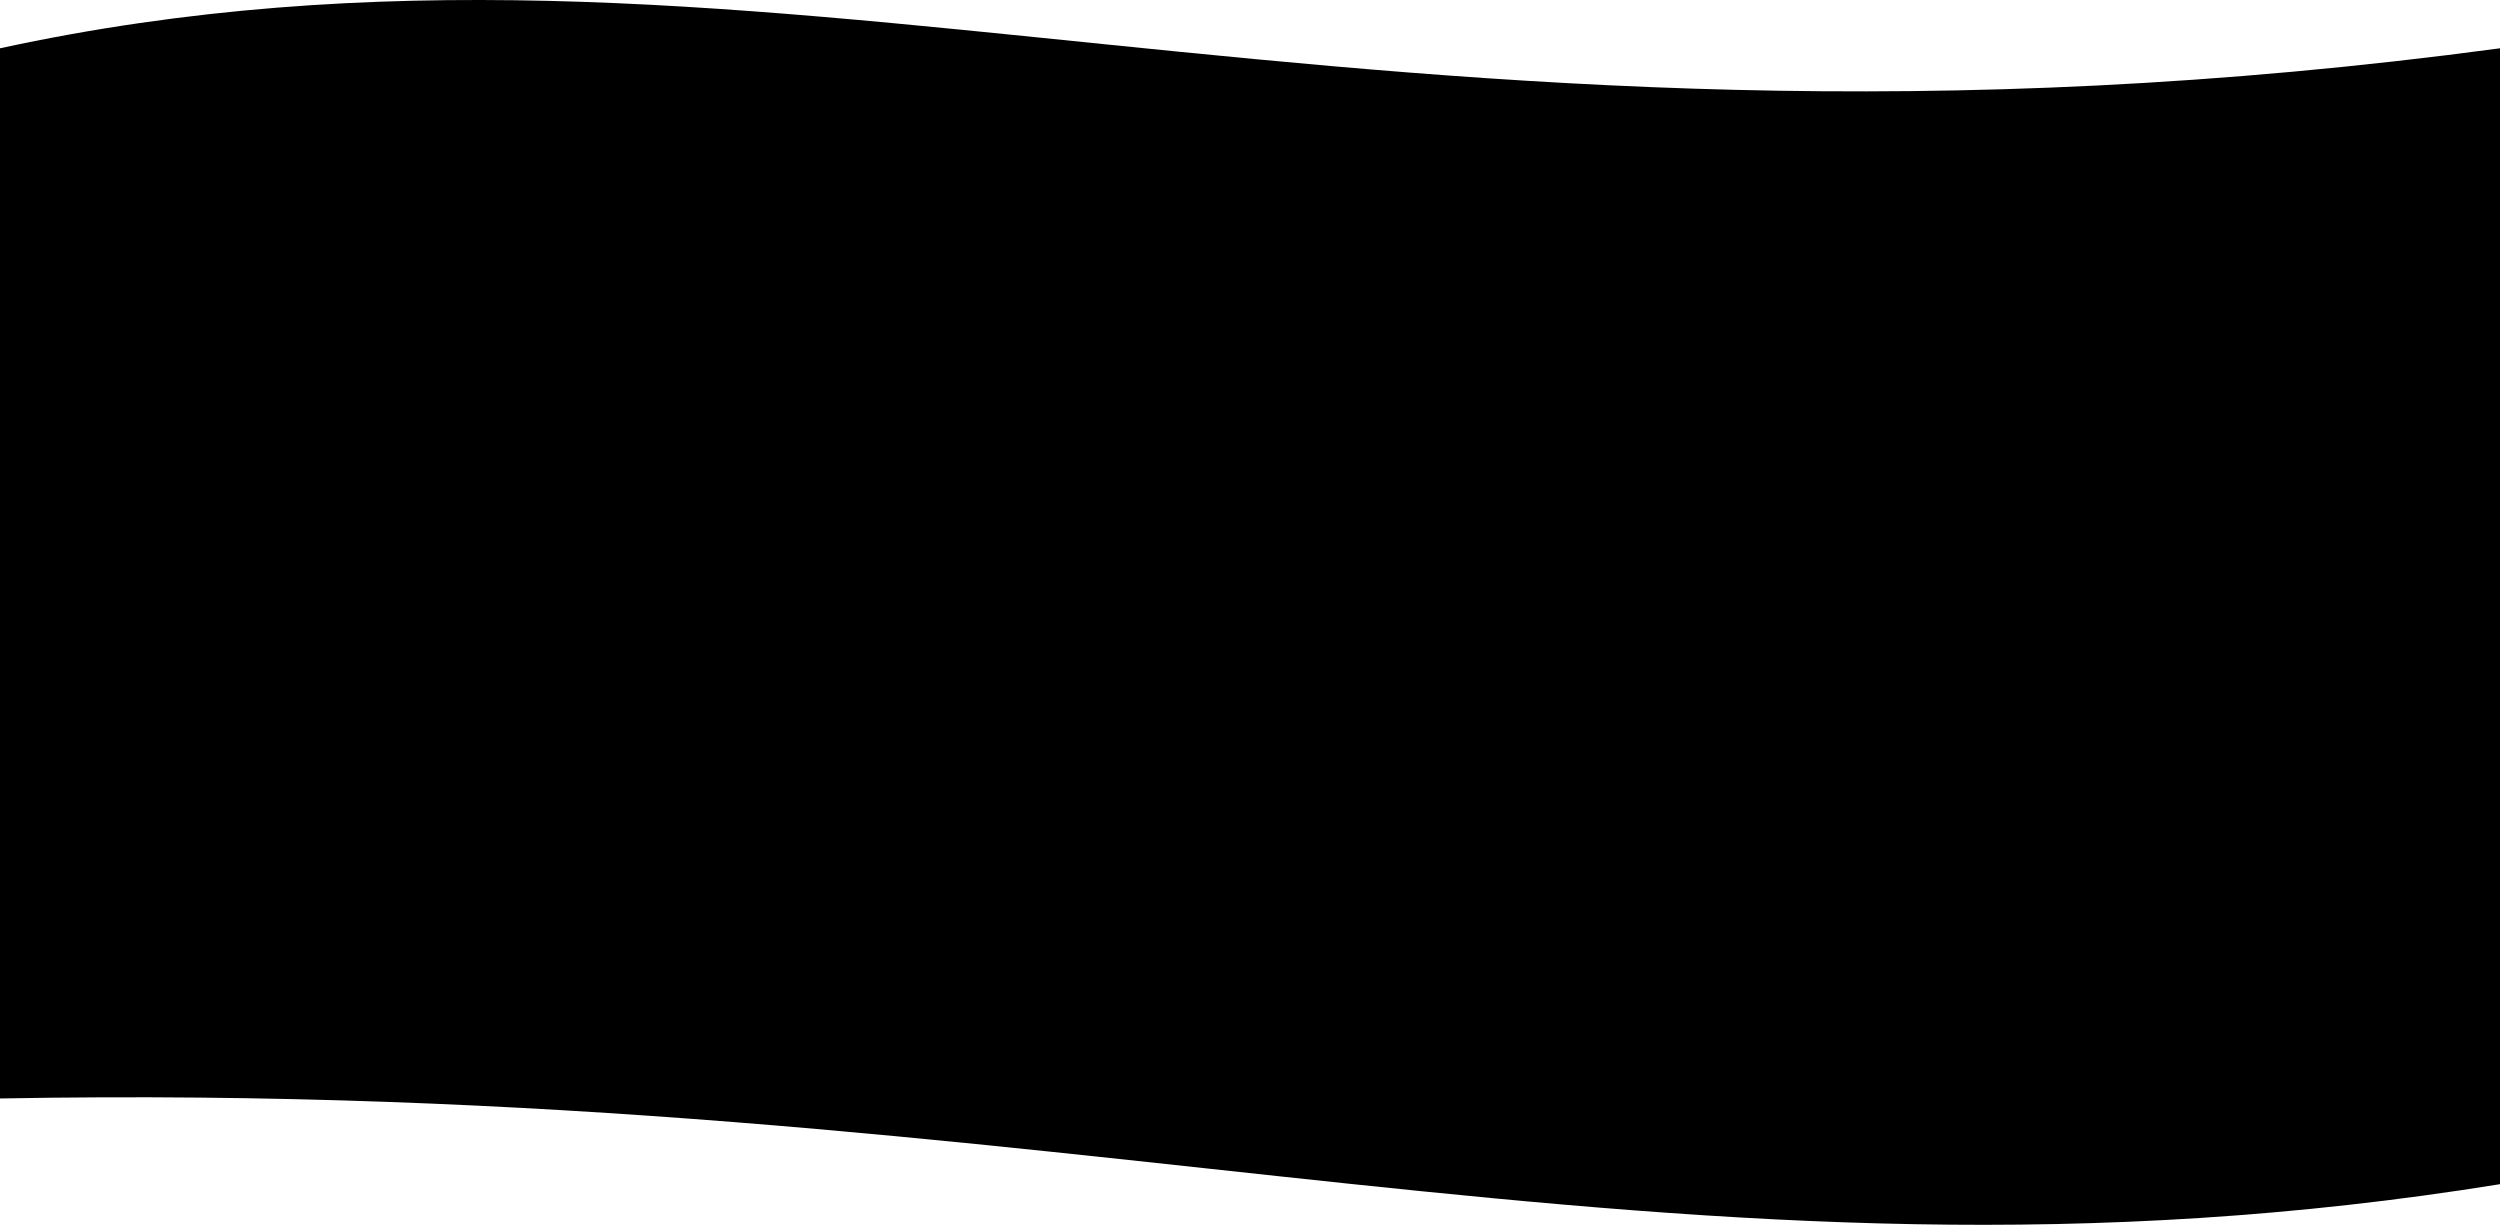
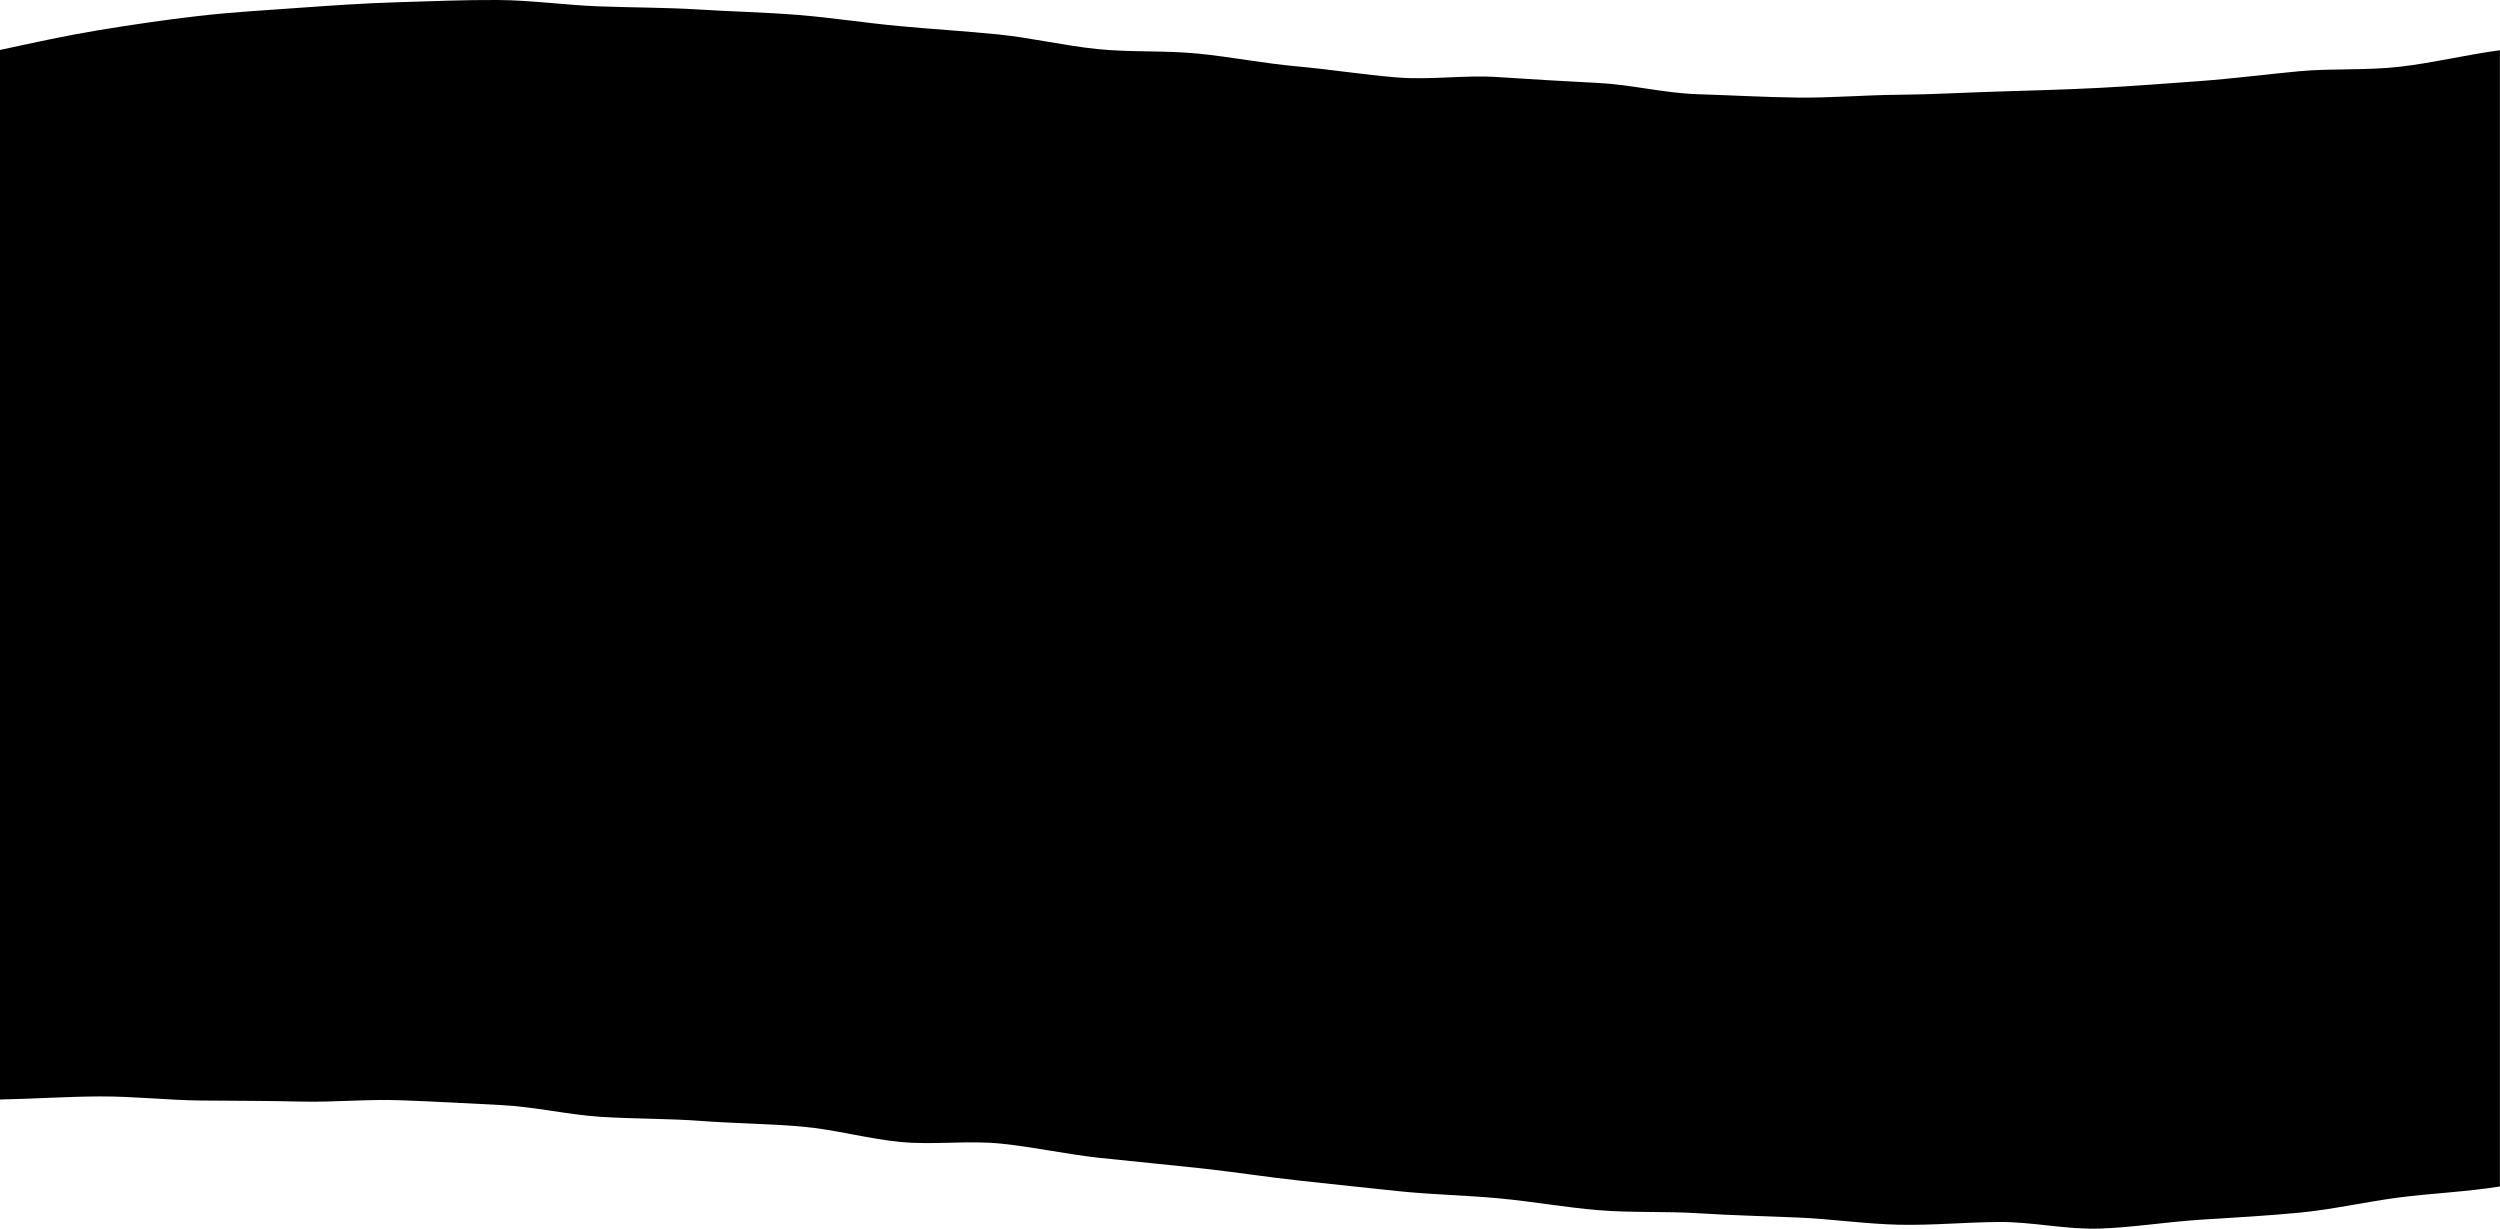
- <svg xmlns="http://www.w3.org/2000/svg" id="Layer_2" viewBox="0 0 1917 939.19" preserveAspectRatio="none">
+ <svg xmlns="http://www.w3.org/2000/svg" id="Layer_2" viewBox="0 0 592.27 291.09" preserveAspectRatio="none">
  <g id="Layer_1-2">
-     <path d="m0,842.31c836.33-15.36,1284.31,167.93,1917,65.72V37.03C1044.87,154.35,577.92-88.26,0,37.03v805.28Z" />
+     <path d="m592.27,281.08c-7.92,1.28-16.16,1.61-23.91,2.61s-15.7,2.84-23.49,3.59c-7.96.77-15.87,1.19-23.69,1.69-7.97.52-15.84,1.82-23.69,2.09-7.96.27-15.91-1.6-23.78-1.56s-15.85.82-23.74.65c-7.93-.17-15.79-1.34-23.69-1.69s-15.8-.51-23.71-1.02-15.84-.09-23.75-.73c-7.86-.64-15.67-2.06-23.59-2.8-7.84-.74-15.77-.88-23.7-1.69s-15.69-1.67-23.62-2.52c-7.8-.84-15.63-2.08-23.57-2.94s-15.67-1.58-23.63-2.43-15.56-2.57-23.53-3.39-15.85.36-23.83-.4c-7.79-.74-15.53-2.97-23.52-3.66-7.79-.67-15.73-.72-23.73-1.32-7.79-.59-15.73-.46-23.74-.97-7.79-.5-15.61-2.38-23.63-2.79-7.8-.4-15.71-.84-23.73-1.14s-15.75.51-23.78.31c-7.8-.19-15.72-.17-23.75-.25-7.8-.08-15.72-1-23.75-.97s-15.7.59-23.73.73V11.84c7.84-1.7,15.55-3.39,23.27-4.67s15.74-2.45,23.54-3.36,15.84-1.37,23.69-1.93,15.83-1.12,23.73-1.35C102.15.3,110.07-.05,117.99,0c7.91.06,15.8,1.19,23.73,1.5s15.81.25,23.75.75c7.86.5,15.79.65,23.73,1.3s15.68,1.86,23.63,2.61c7.82.74,15.73,1.2,23.68,2,7.81.79,15.57,2.66,23.54,3.47s15.8.28,23.77,1.07c7.79.77,15.6,2.32,23.58,3.04s15.64,1.97,23.63,2.61,15.83-.62,23.83-.09,15.69.99,23.71,1.39,15.65,2.42,23.67,2.67,15.73.7,23.77.8c7.81.09,15.74-.61,23.78-.67s15.72-.53,23.76-.77,15.72-.45,23.75-.86,15.69-1.03,23.71-1.6c7.78-.56,15.64-1.59,23.65-2.34,7.77-.72,15.8-.15,23.79-1.06,7.76-.88,15.83-2.85,23.8-3.92v269.16Z" />
  </g>
</svg>
